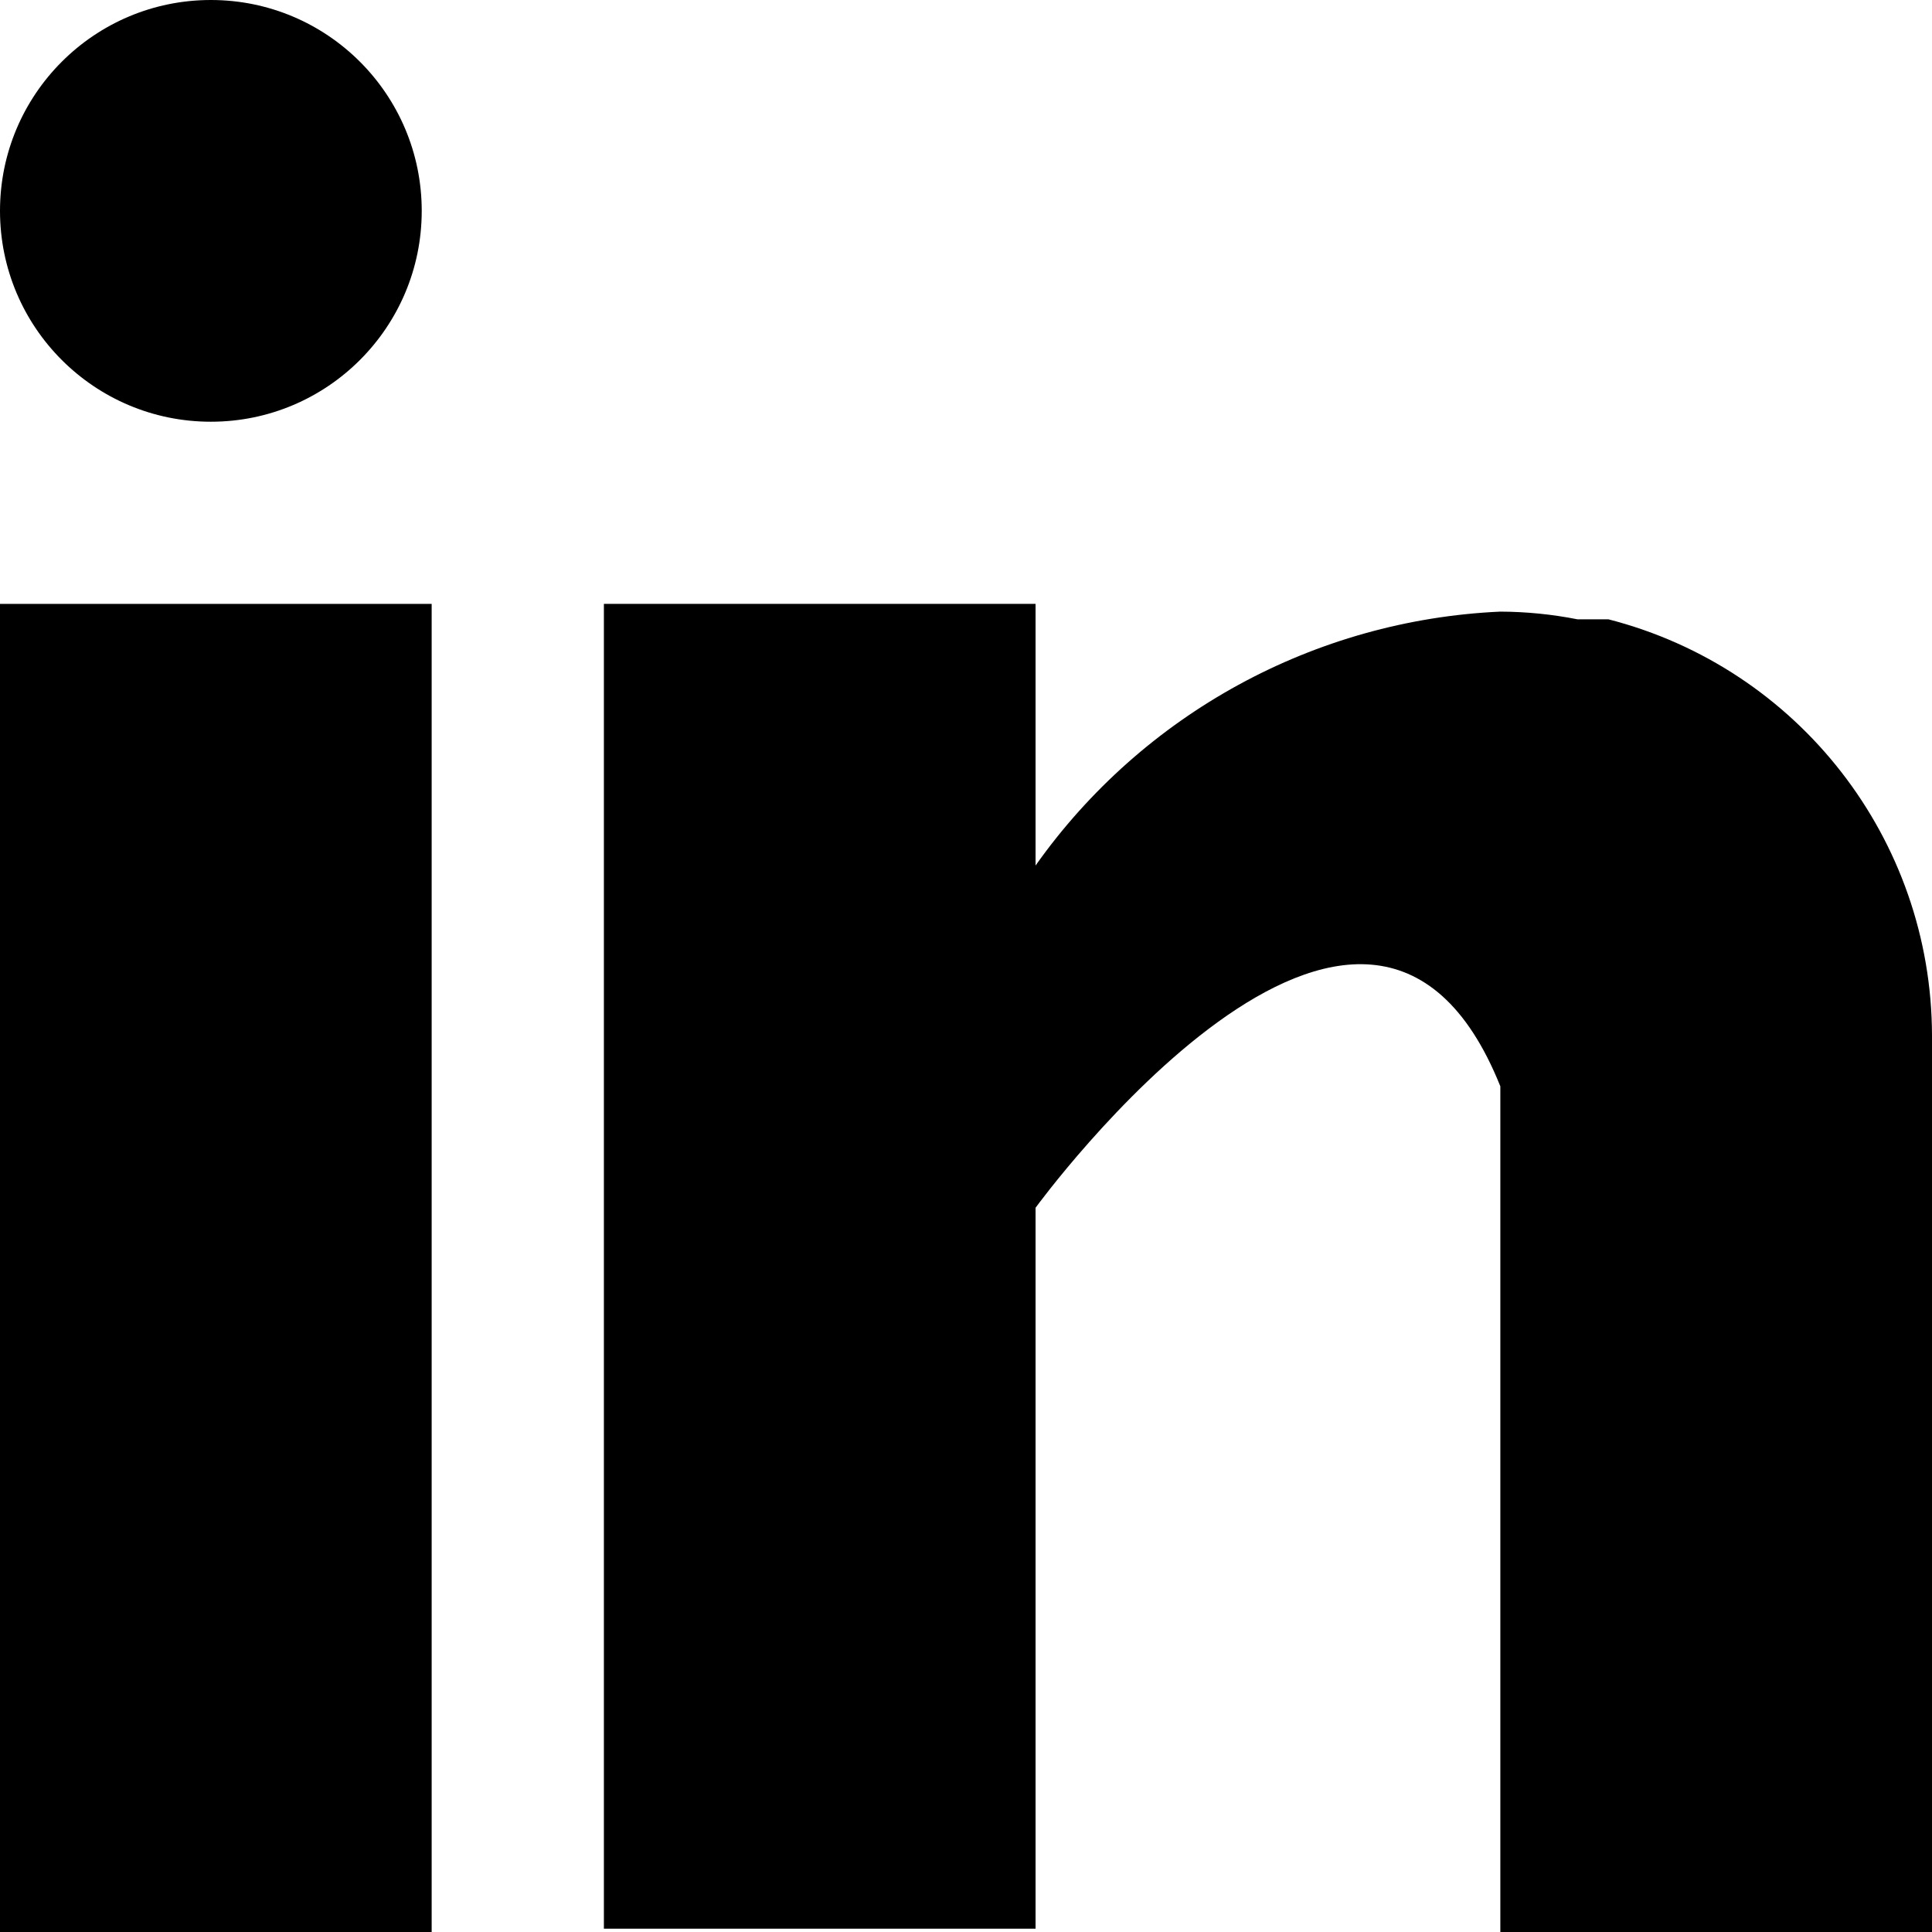
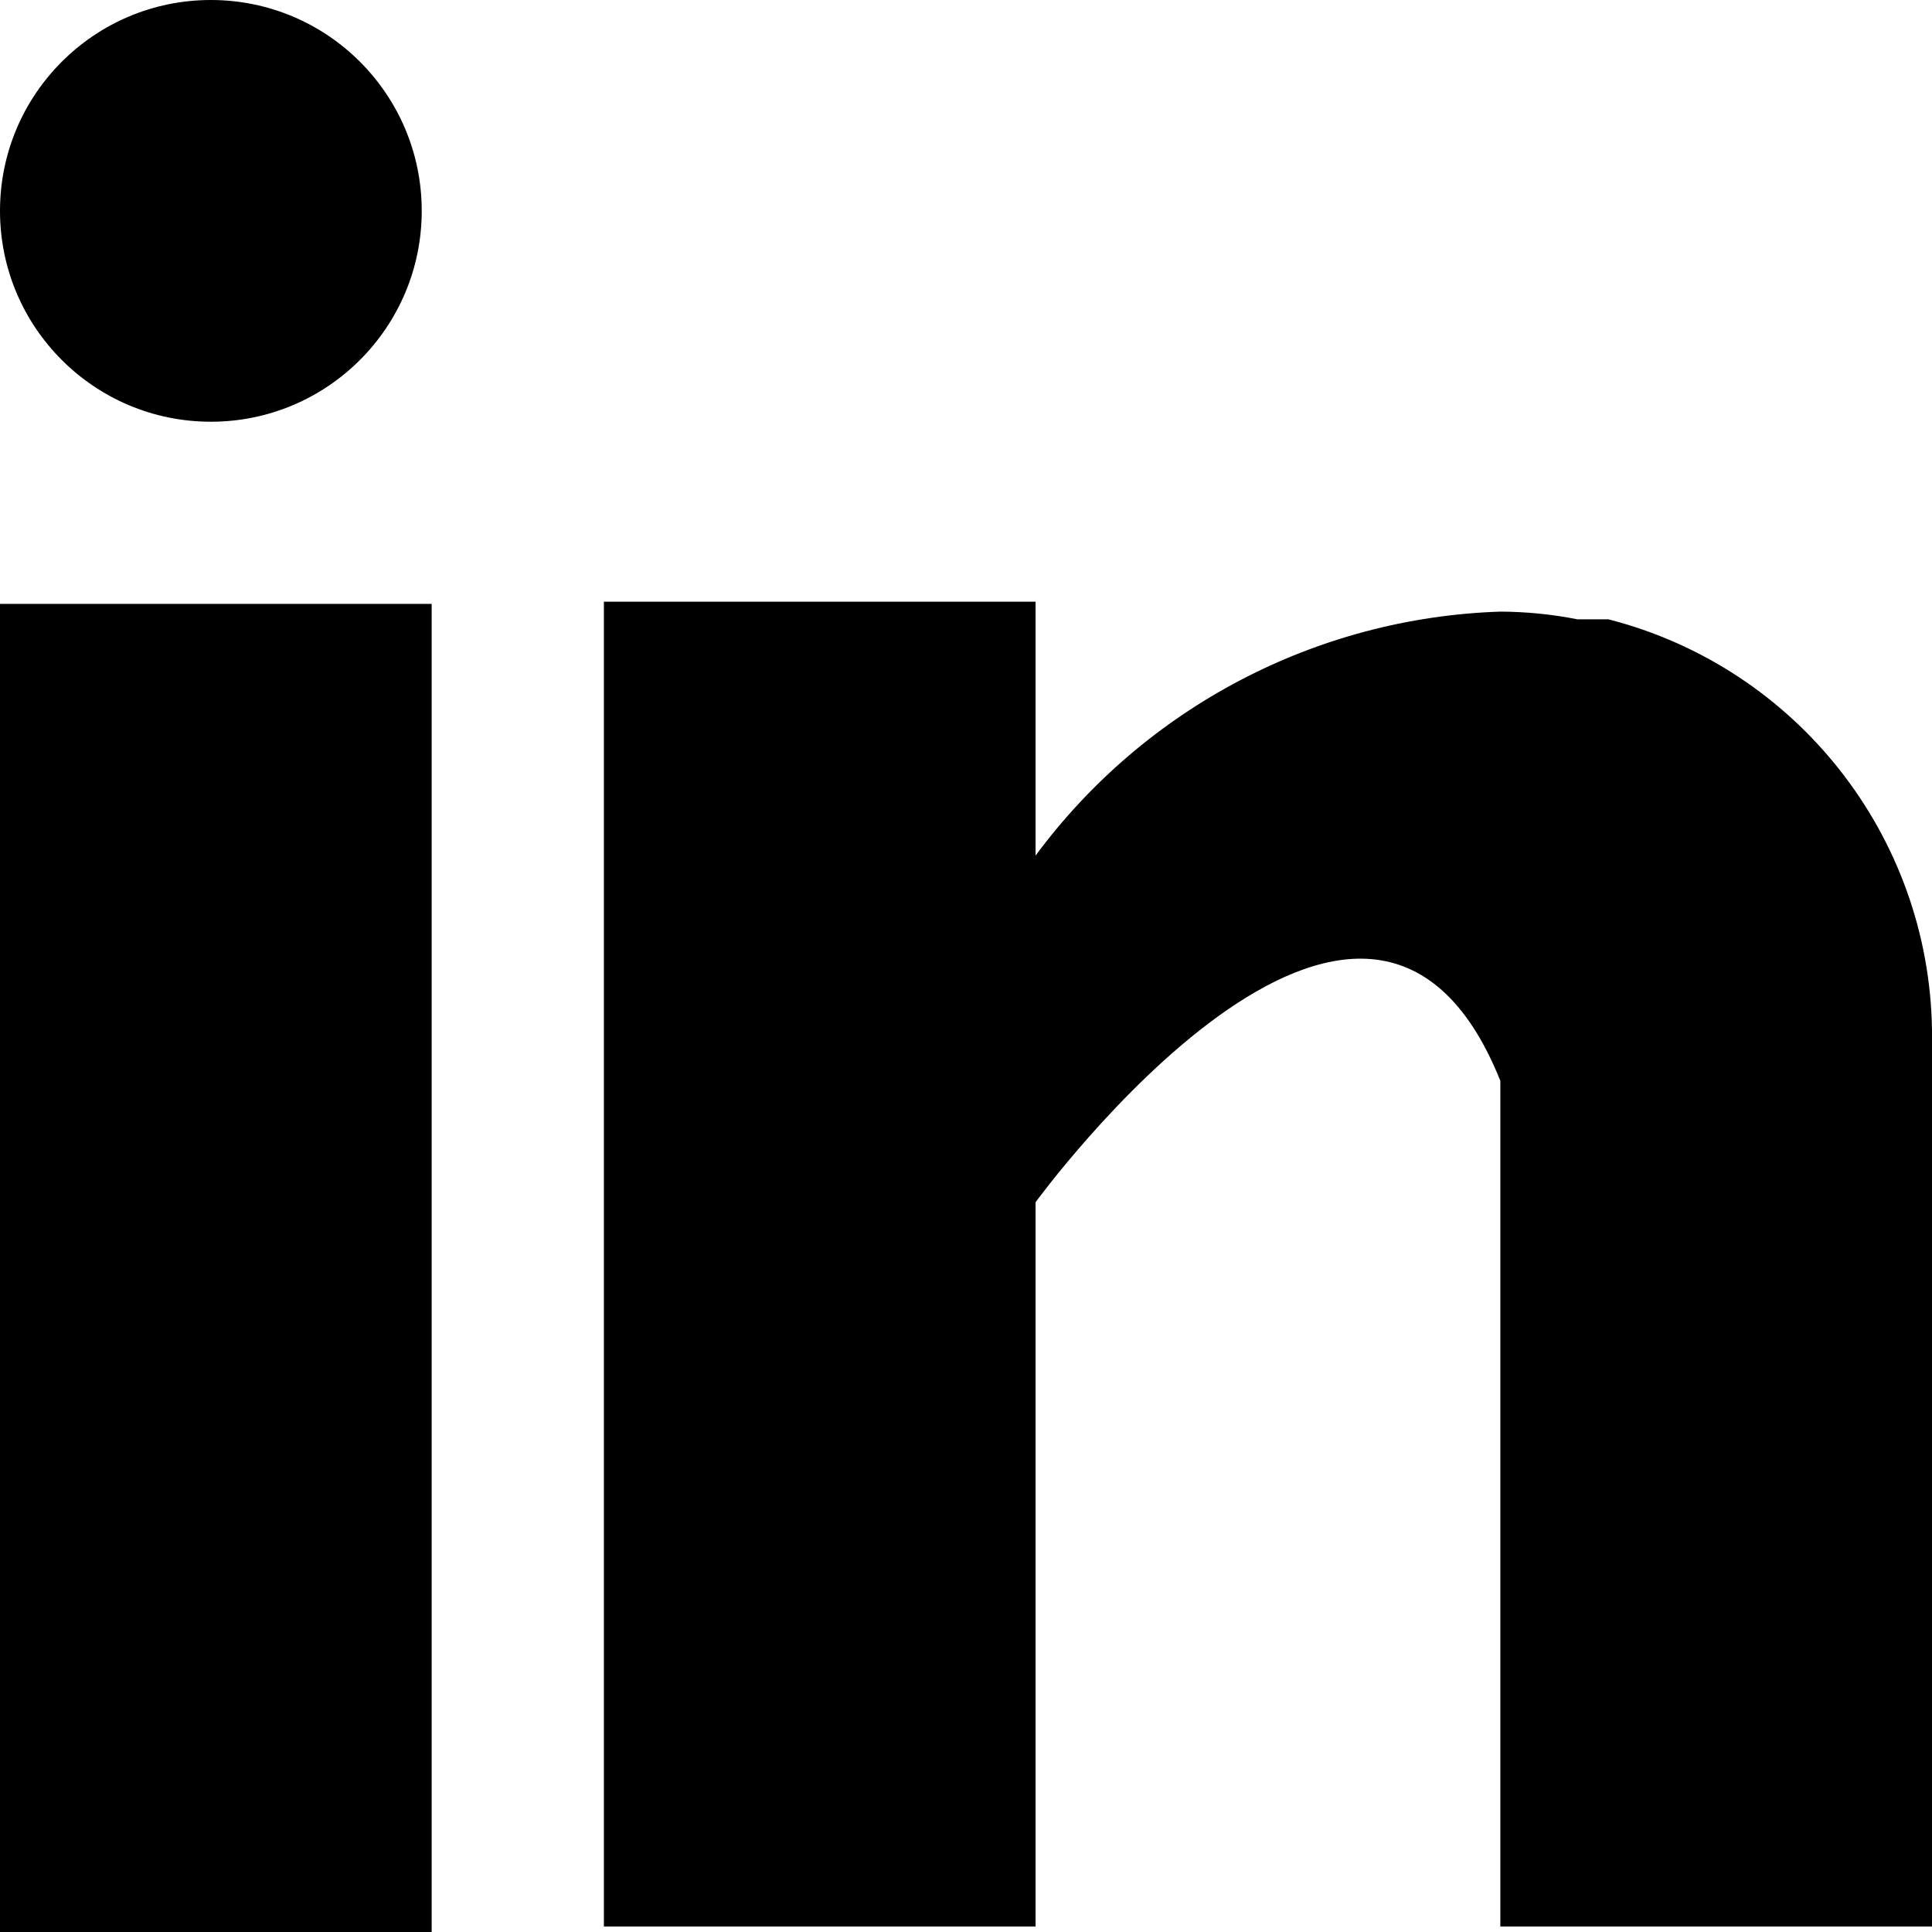
<svg xmlns="http://www.w3.org/2000/svg" id="Layer_1" data-name="Layer 1" viewBox="0 0 17.5 17.5">
  <rect y="5.47" width="3.91" height="12.03" />
-   <path d="M14.57,5.61l-.12,0-.16,0a3.68,3.68,0,0,0-.7-.07h0a5.46,5.46,0,0,0-4.21,2.3V5.47H5.47v12H9.38V10.94s3-4.12,4.21-1.1V17.5H17.5V9.38A3.9,3.9,0,0,0,14.57,5.61Z" />
+   <path d="M14.57,789.86l-.12,0-.16,0a3.68,3.68,0,0,0-.7-.07h0A5.46,5.46,0,0,0,9.38,792v-2.3H5.47v12H9.38v-6.56s3-4.12,4.21-1.1v7.66H17.5v-8.12A3.9,3.9,0,0,0,14.57,789.86Z" transform="translate(0 -784.25)" />
  <circle cx="1.91" cy="1.91" r="1.91" />
</svg>
